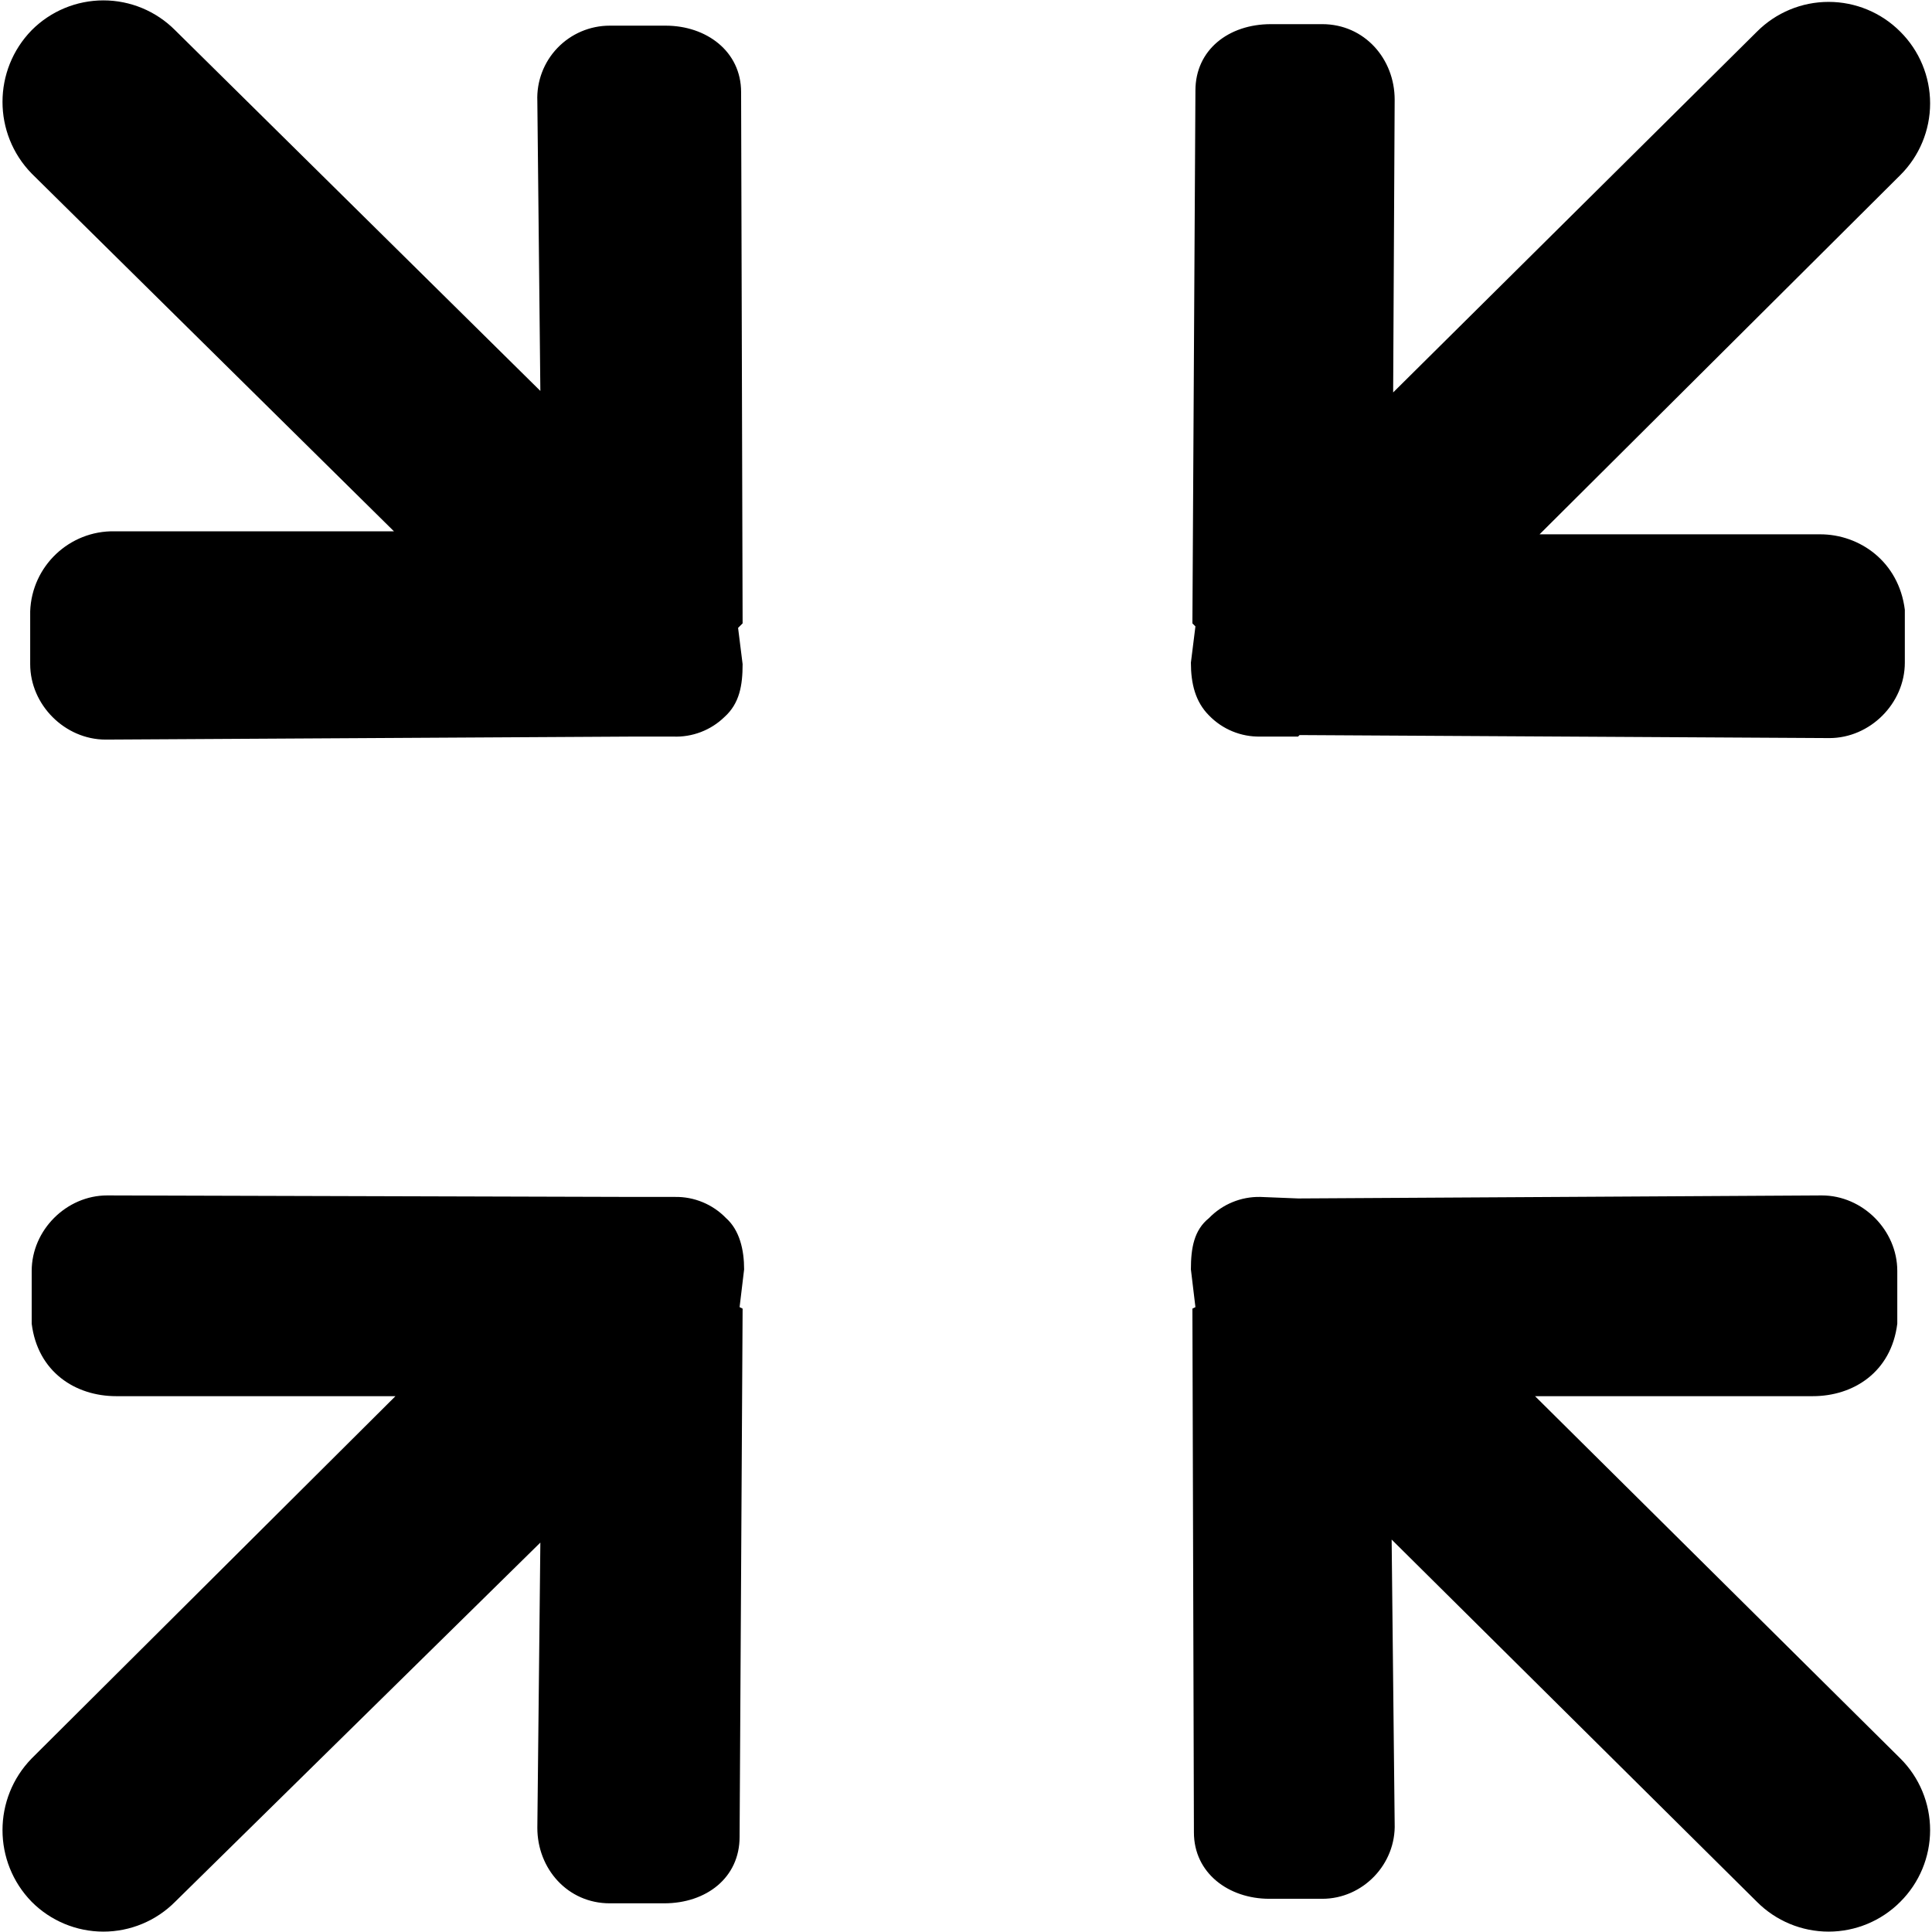
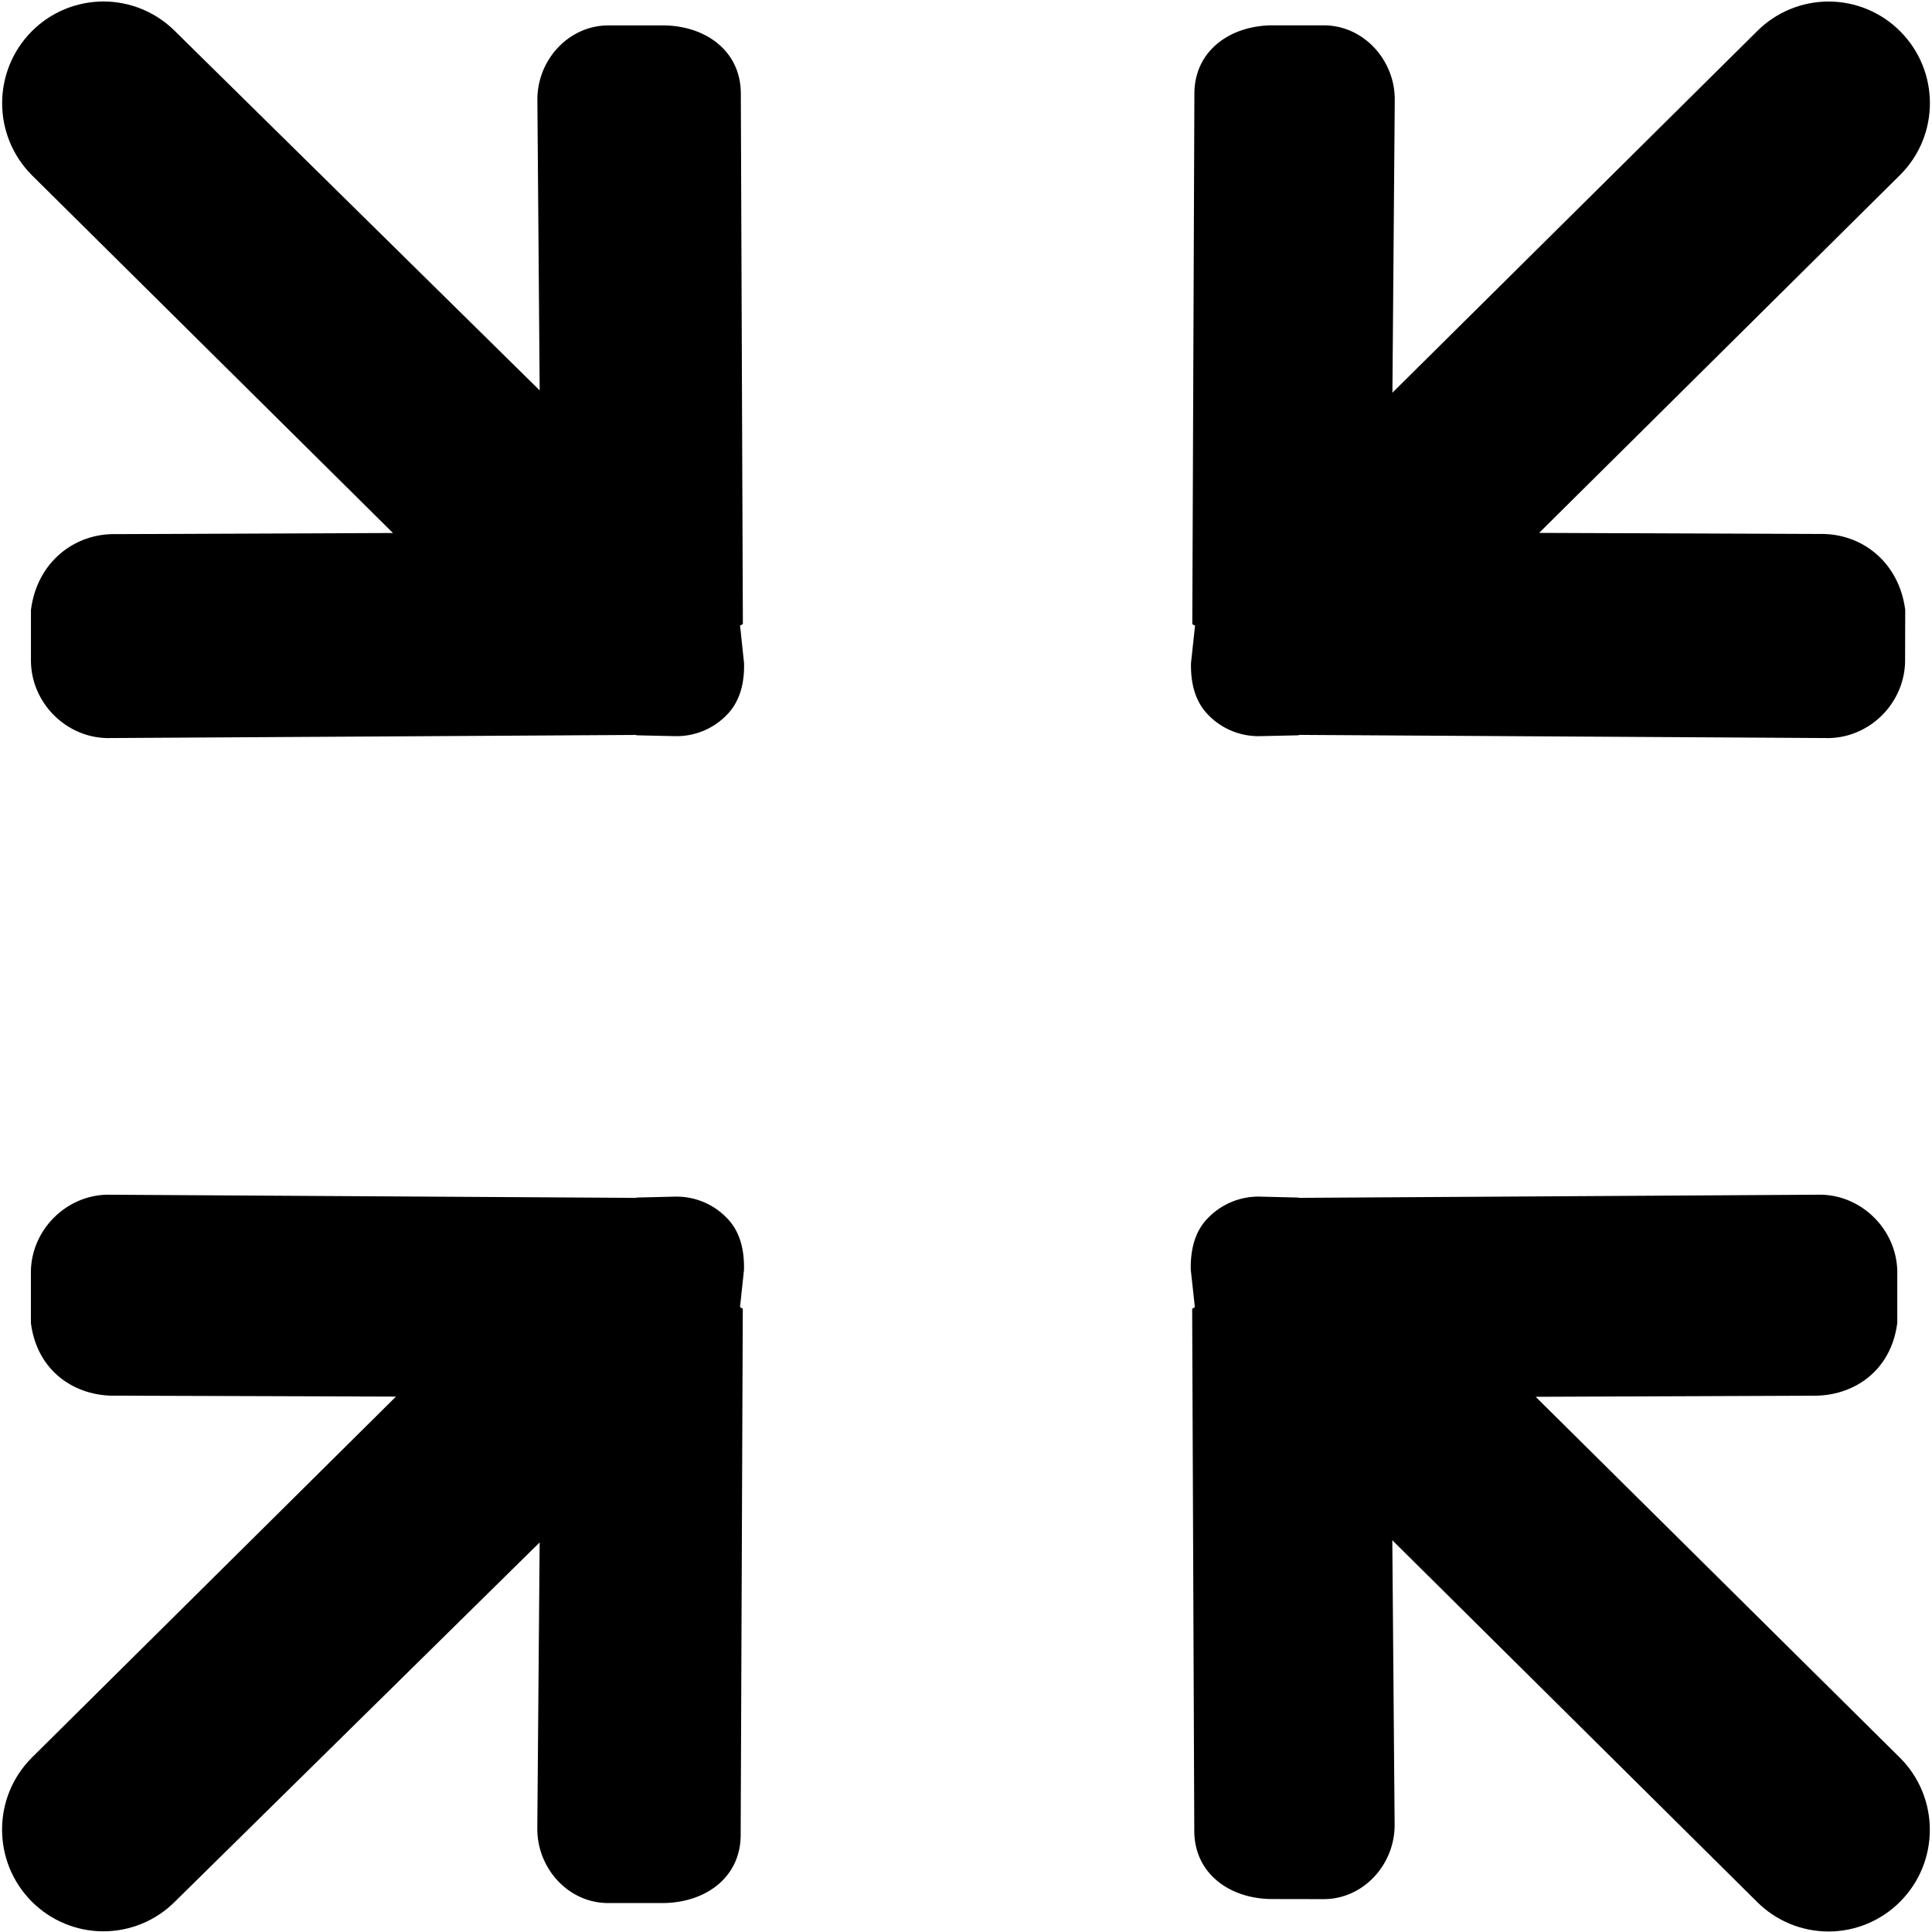
<svg xmlns="http://www.w3.org/2000/svg" width="128" height="128">
-   <path d="M49.2 41.3l-.1-35.2c0-2.7-2.3-4.4-5-4.4h-3.7a4.8 4.8 0 0 0-4.8 5l.2 19.2L11.6 2a6.7 6.7 0 0 0-9.5 0 6.8 6.8 0 0 0 0 9.5l24 23.7H7.6A5.5 5.5 0 0 0 2 40.5V44c0 2.7 2.3 5 5 5l35-.2h2.6a4.6 4.6 0 0 0 3.4-1.3c1-.9 1.2-2.1 1.2-3.5l-.3-2.4.2-.2zm52.5 51.2h18.4c2.7 0 5.2-1.6 5.6-4.8v-3.5c0-2.7-2.3-5-5-5l-34.6.2H86l-2.5-.1a4.6 4.6 0 0 0-3.4 1.4c-1 .8-1.2 2-1.2 3.4l.3 2.5-.2.1.1 34.7c0 2.7 2.3 4.4 5 4.4h3.5c2.7 0 4.9-2.3 4.8-5l-.2-18.8 24.2 24a6.7 6.7 0 0 0 9.5 0 6.7 6.7 0 0 0 0-9.5l-24.2-24zM48.1 80.7a4.6 4.6 0 0 0-3.4-1.4h-2.5-.1l-35-.1c-2.7 0-5 2.3-5 5v3.5c.4 3.2 2.9 4.8 5.6 4.8h18.5l-24.1 24a6.8 6.8 0 0 0 0 9.5 6.7 6.7 0 0 0 9.5 0l24.2-23.8-.2 18.9c0 2.7 2 5 4.8 5H44c2.8 0 5-1.7 5-4.4l.2-35-.2-.1.3-2.5c0-1.3-.3-2.6-1.2-3.4zm32-33.3a4.6 4.6 0 0 0 3.4 1.4H86l.1-.1 35.1.2c2.7 0 5-2.3 5-5v-3.5c-.4-3.2-3-5-5.6-5H102l23.9-23.8a6.7 6.7 0 0 0 0-9.5 6.7 6.7 0 0 0-9.5 0L92.3 26l.1-19.4c0-2.7-2-5-4.8-5h-3.4c-2.8 0-5 1.7-5 4.4L79 41.3l.2.2-.3 2.4c0 1.4.3 2.6 1.2 3.5z" />
+   <path d="M49.217 41.329l-.136-35.24c-.06-2.715-2.302-4.345-5.022-4.405h-3.65c-2.712-.06-4.866 2.303-4.806 5.016l.152 19.164-24.151-23.79a6.698 6.698 0 0 0-9.499 0 6.76 6.76 0 0 0 0 9.526l23.93 23.713-18.345.074c-2.712-.069-5.228 1.813-5.64 5.02v3.462c.069 2.721 2.31 4.97 5.022 5.03l35.028-.207c.052.005.087.025.133.025l2.457.054a4.626 4.626 0 0 0 3.436-1.38c.88-.874 1.205-2.096 1.169-3.462l-.262-2.465c0-.048.182-.081.182-.136h.002zm52.523 51.212l18.32-.073c2.713.06 5.224-1.609 5.64-4.815v-3.462c-.068-2.722-2.317-4.97-5.021-5.04l-34.58.21c-.053 0-.086-.021-.138-.021l-2.451-.06a4.64 4.64 0 0 0-3.445 1.381c-.885.868-1.201 2.094-1.174 3.46l.27 2.46c.005.06-.177.095-.177.141l.141 34.697c.069 2.713 2.31 4.338 5.022 4.397l3.45.006c2.705.062 4.867-2.31 4.8-5.026l-.153-18.752 24.151 23.946a6.69 6.69 0 0 0 9.494 0 6.747 6.747 0 0 0 0-9.523L101.74 92.54v.001zM48.125 80.662a4.636 4.636 0 0 0-3.437-1.382l-2.457.06c-.05 0-.082.022-.137.022l-35.025-.21c-2.712.07-4.957 2.318-5.022 5.04v3.462c.409 3.206 2.925 4.874 5.633 4.814l18.554.06-24.132 23.928c-2.62 2.626-2.62 6.89 0 9.524a6.694 6.694 0 0 0 9.496 0l24.155-23.79-.155 18.866c-.06 2.722 2.094 5.093 4.801 5.025h3.65c2.72-.069 4.962-1.685 5.022-4.406l.141-34.956c0-.05-.182-.082-.182-.136l.262-2.46c.03-1.366-.286-2.592-1.166-3.46h-.001zM80.08 47.397a4.62 4.62 0 0 0 3.443 1.374l2.45-.054c.055 0 .088-.02.143-.028l35.08.21c2.712-.062 4.953-2.312 5.021-5.033l.009-3.463c-.417-3.211-2.937-5.084-5.64-5.025l-18.615-.073 23.917-23.715c2.63-2.623 2.63-6.879.008-9.513a6.691 6.691 0 0 0-9.494 0L92.251 26.016l.155-19.312c.065-2.713-2.097-5.085-4.802-5.025h-3.45c-2.713.069-4.954 1.693-5.022 4.406l-.139 35.247c0 .054.18.088.18.136l-.267 2.465c-.028 1.366.288 2.588 1.174 3.463v.001z" />
</svg>
